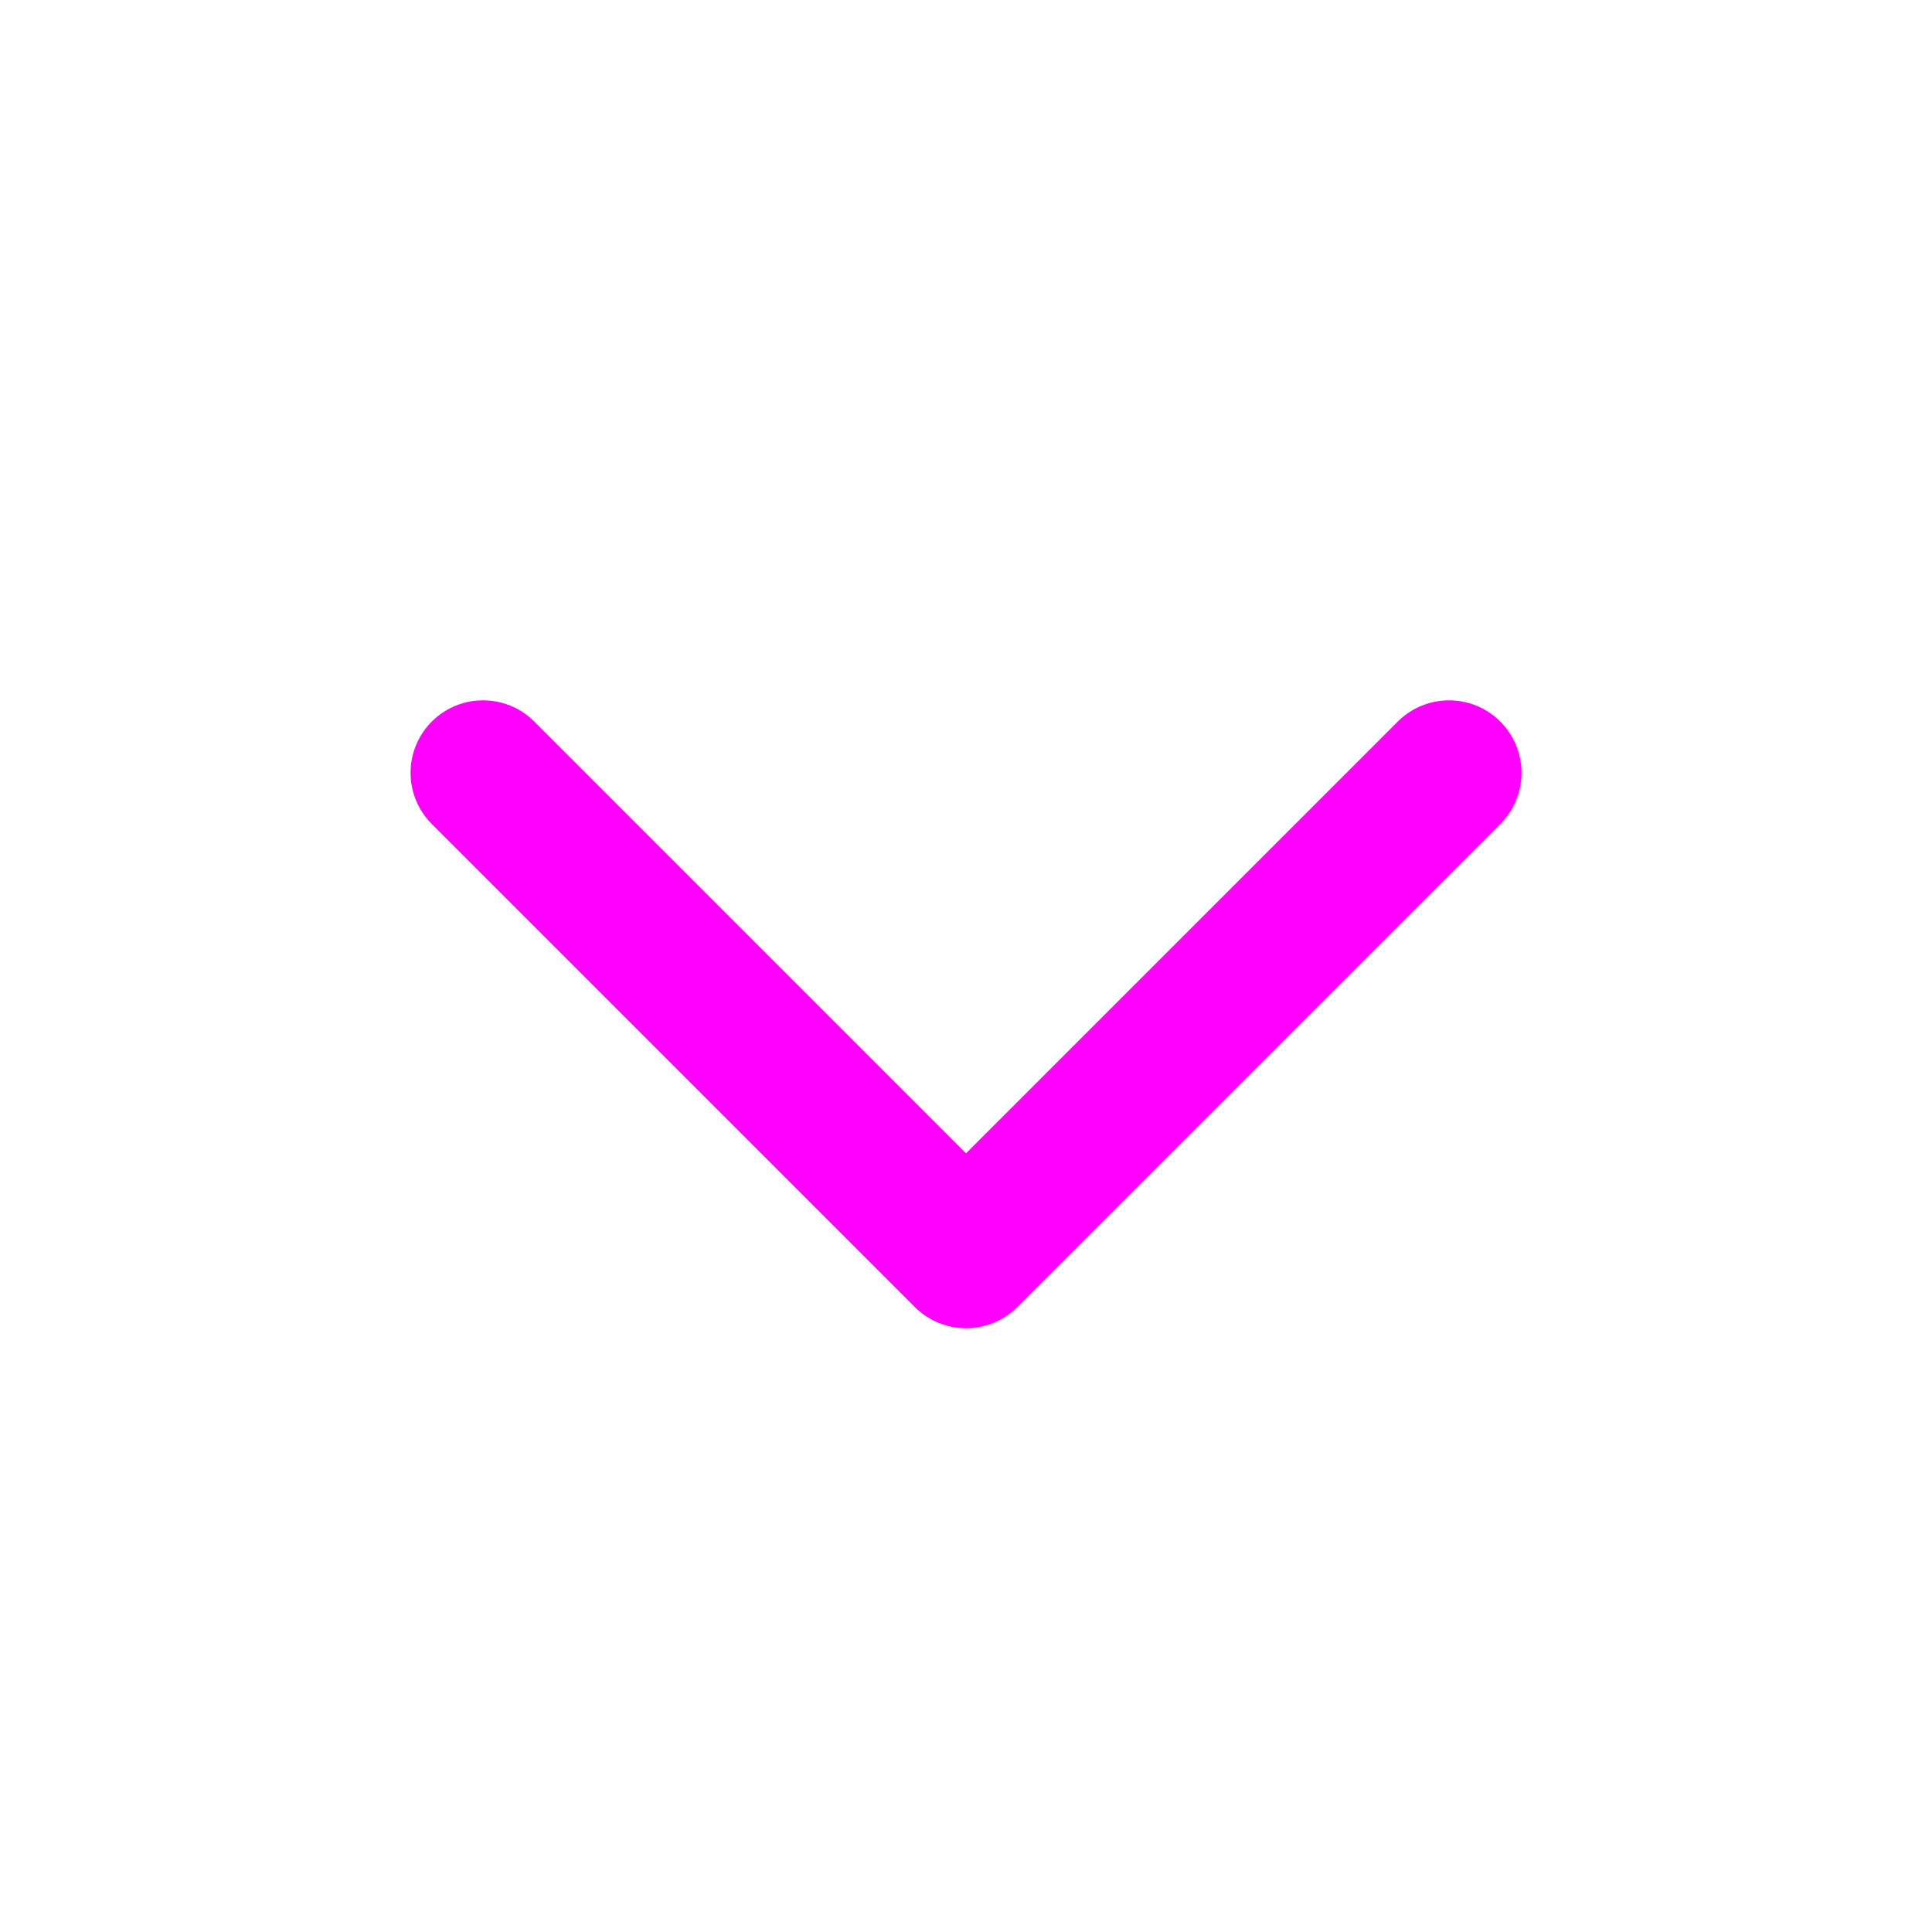
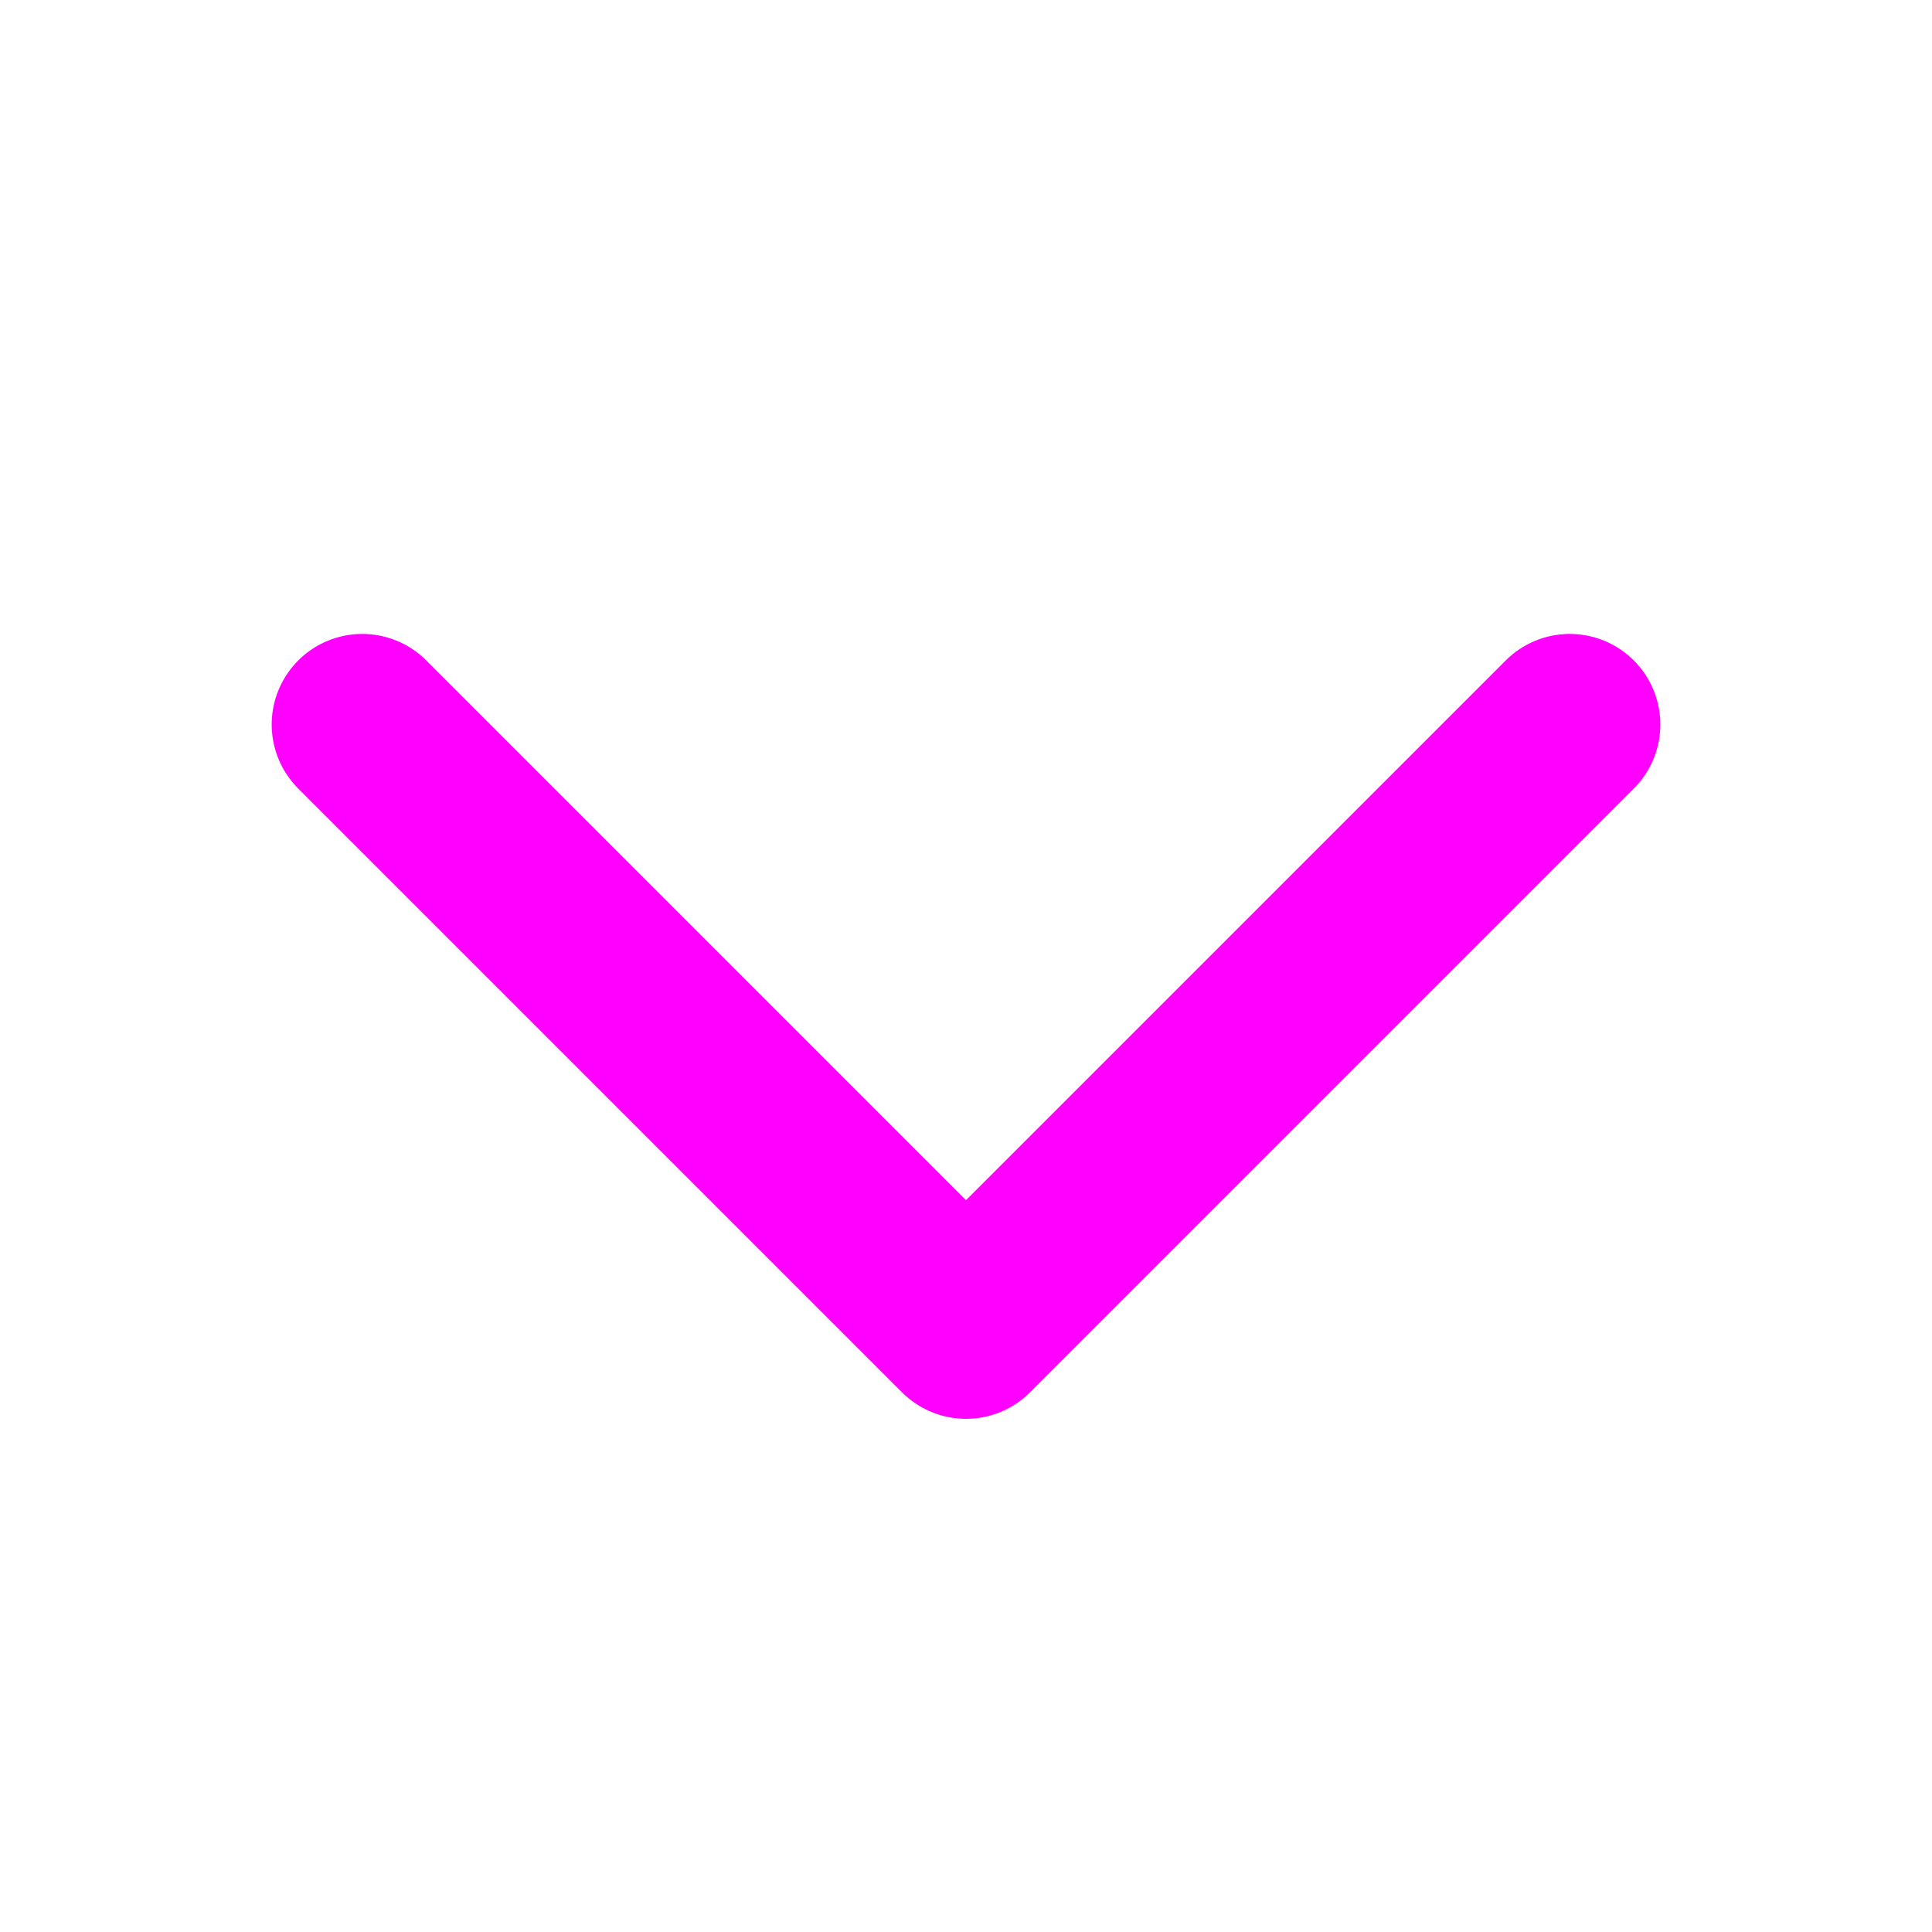
- <svg xmlns="http://www.w3.org/2000/svg" width="20" height="20" viewBox="0 0 20 20" fill="none">
-   <path d="M15 8L10 13L5 8" stroke="#FF00FF" stroke-width="1.5" stroke-linecap="round" stroke-linejoin="round" />
+ <svg xmlns="http://www.w3.org/2000/svg" width="16" height="16" viewBox="0 0 16 16" fill="none">
+   <path d="M13 6L8 11L3 6" stroke="#FF00FF" stroke-width="1.5" stroke-linecap="round" stroke-linejoin="round" />
</svg>
